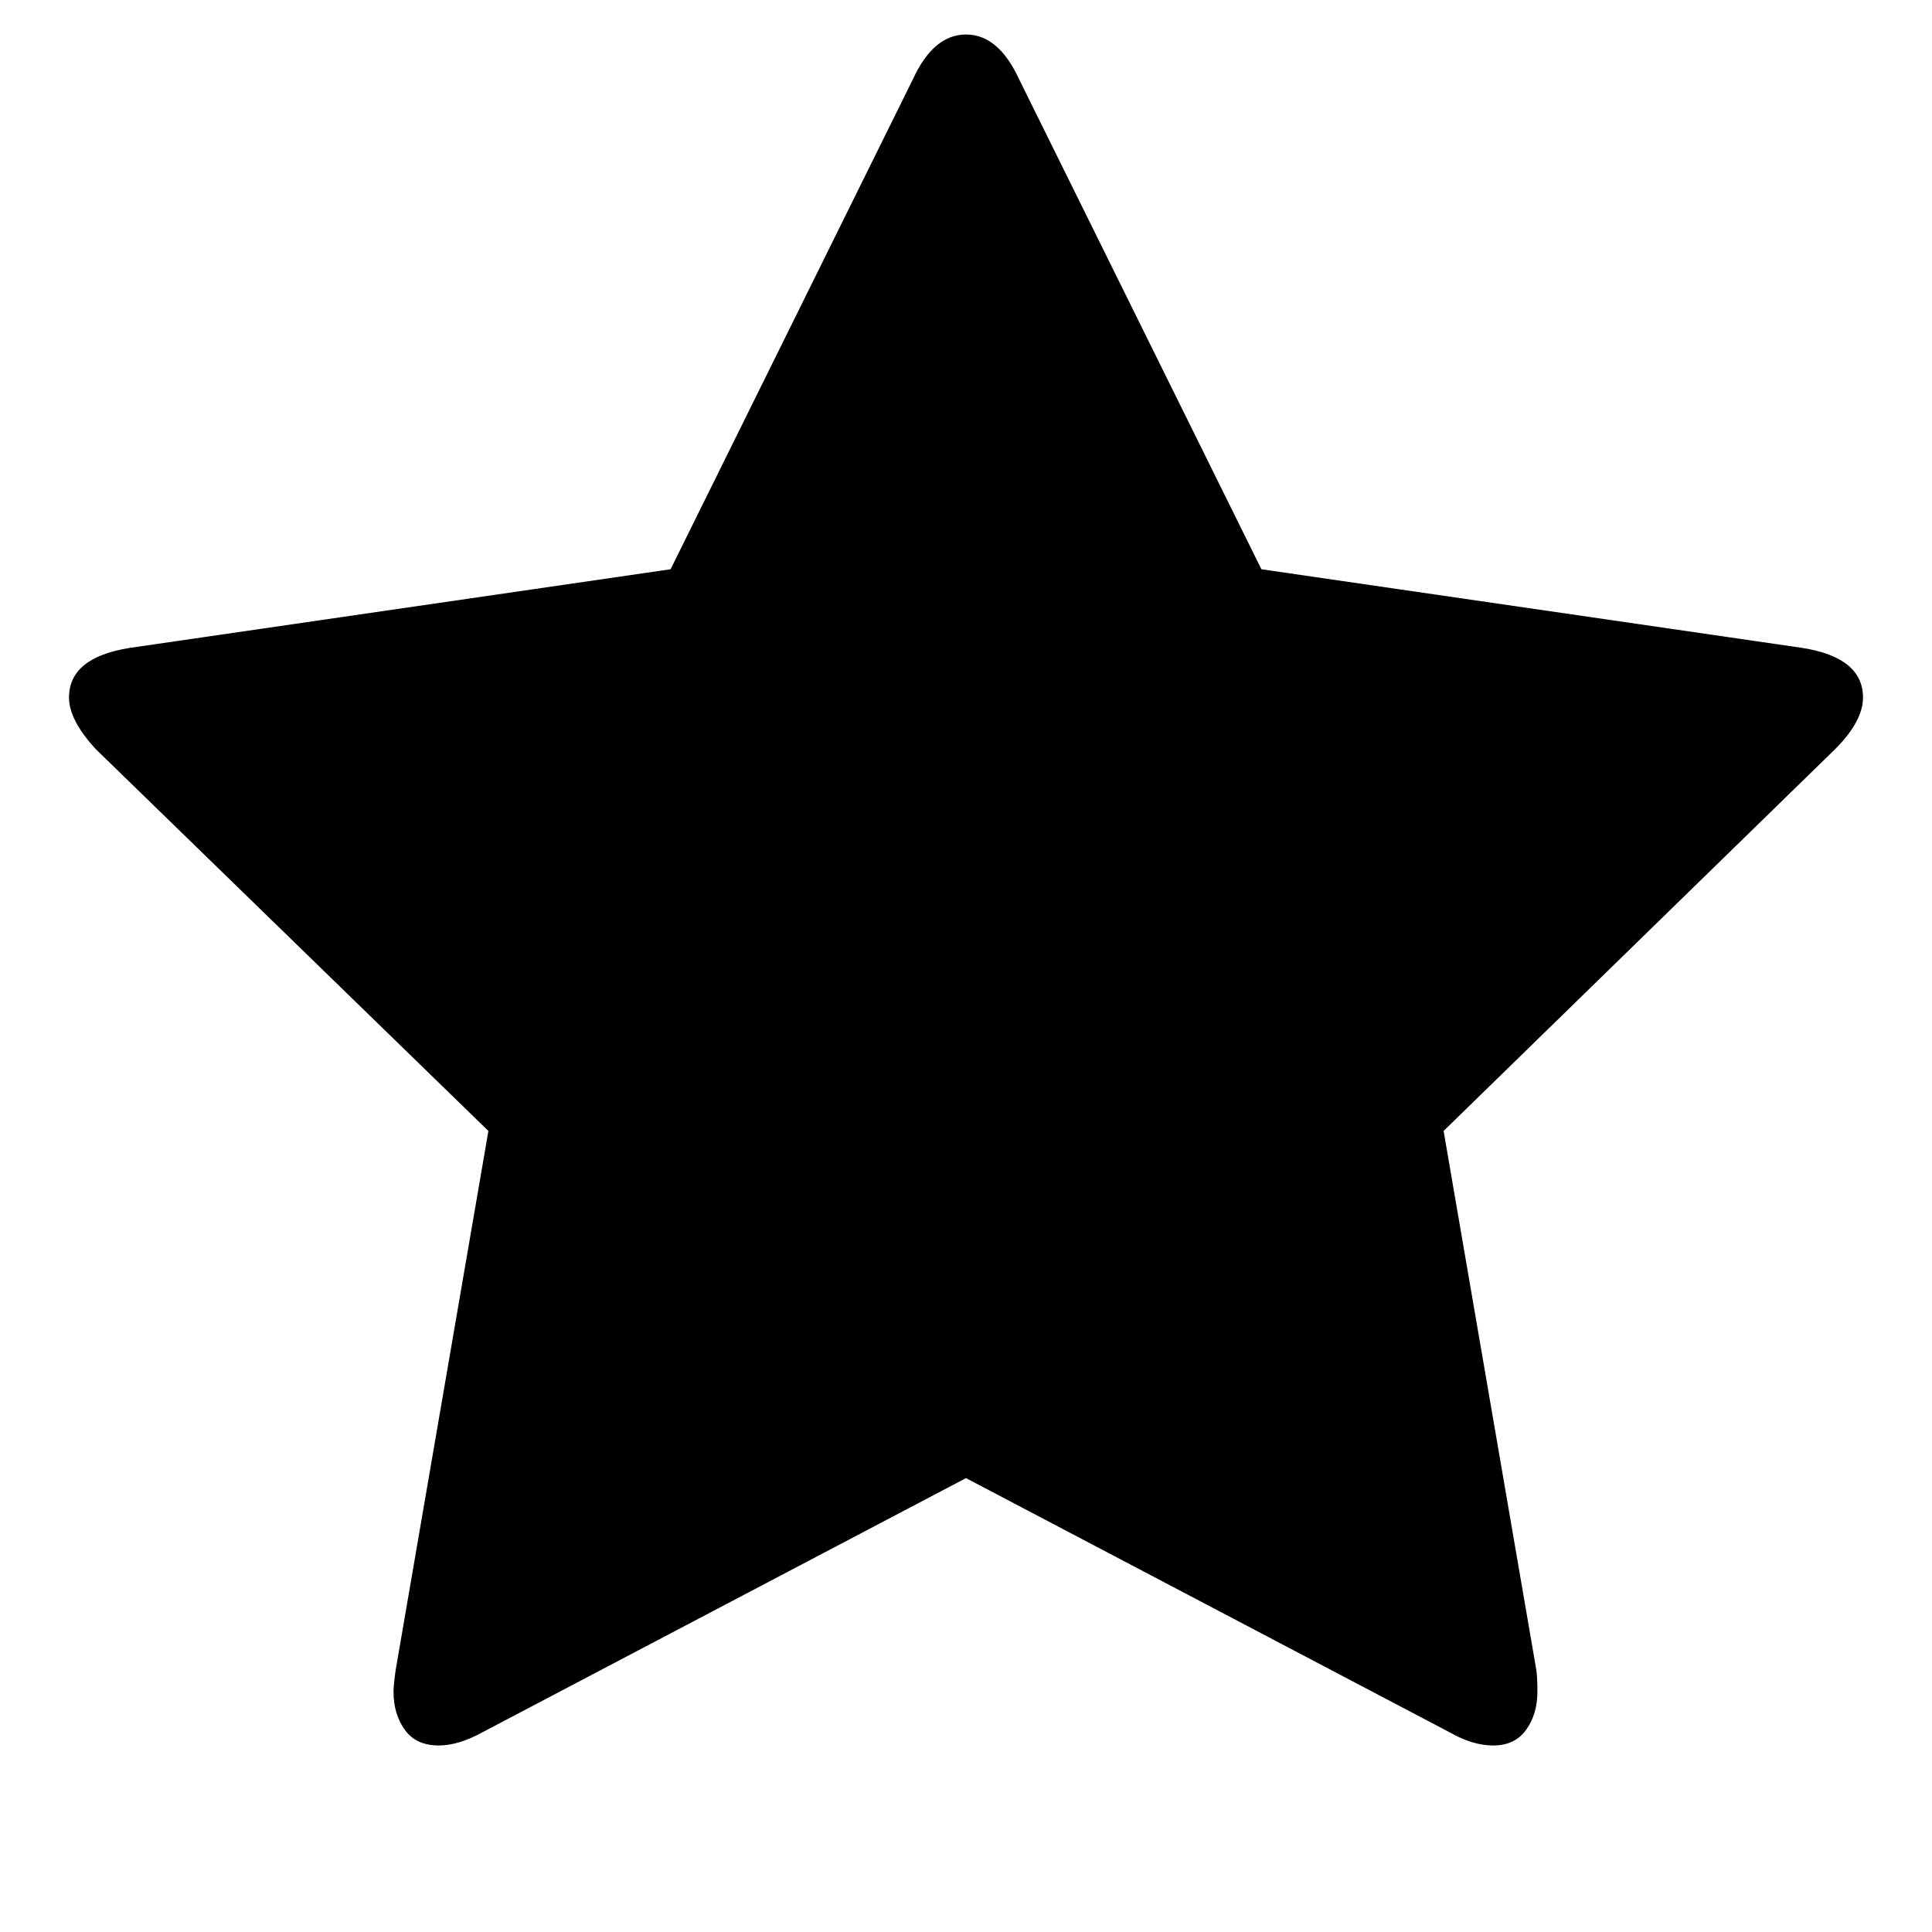
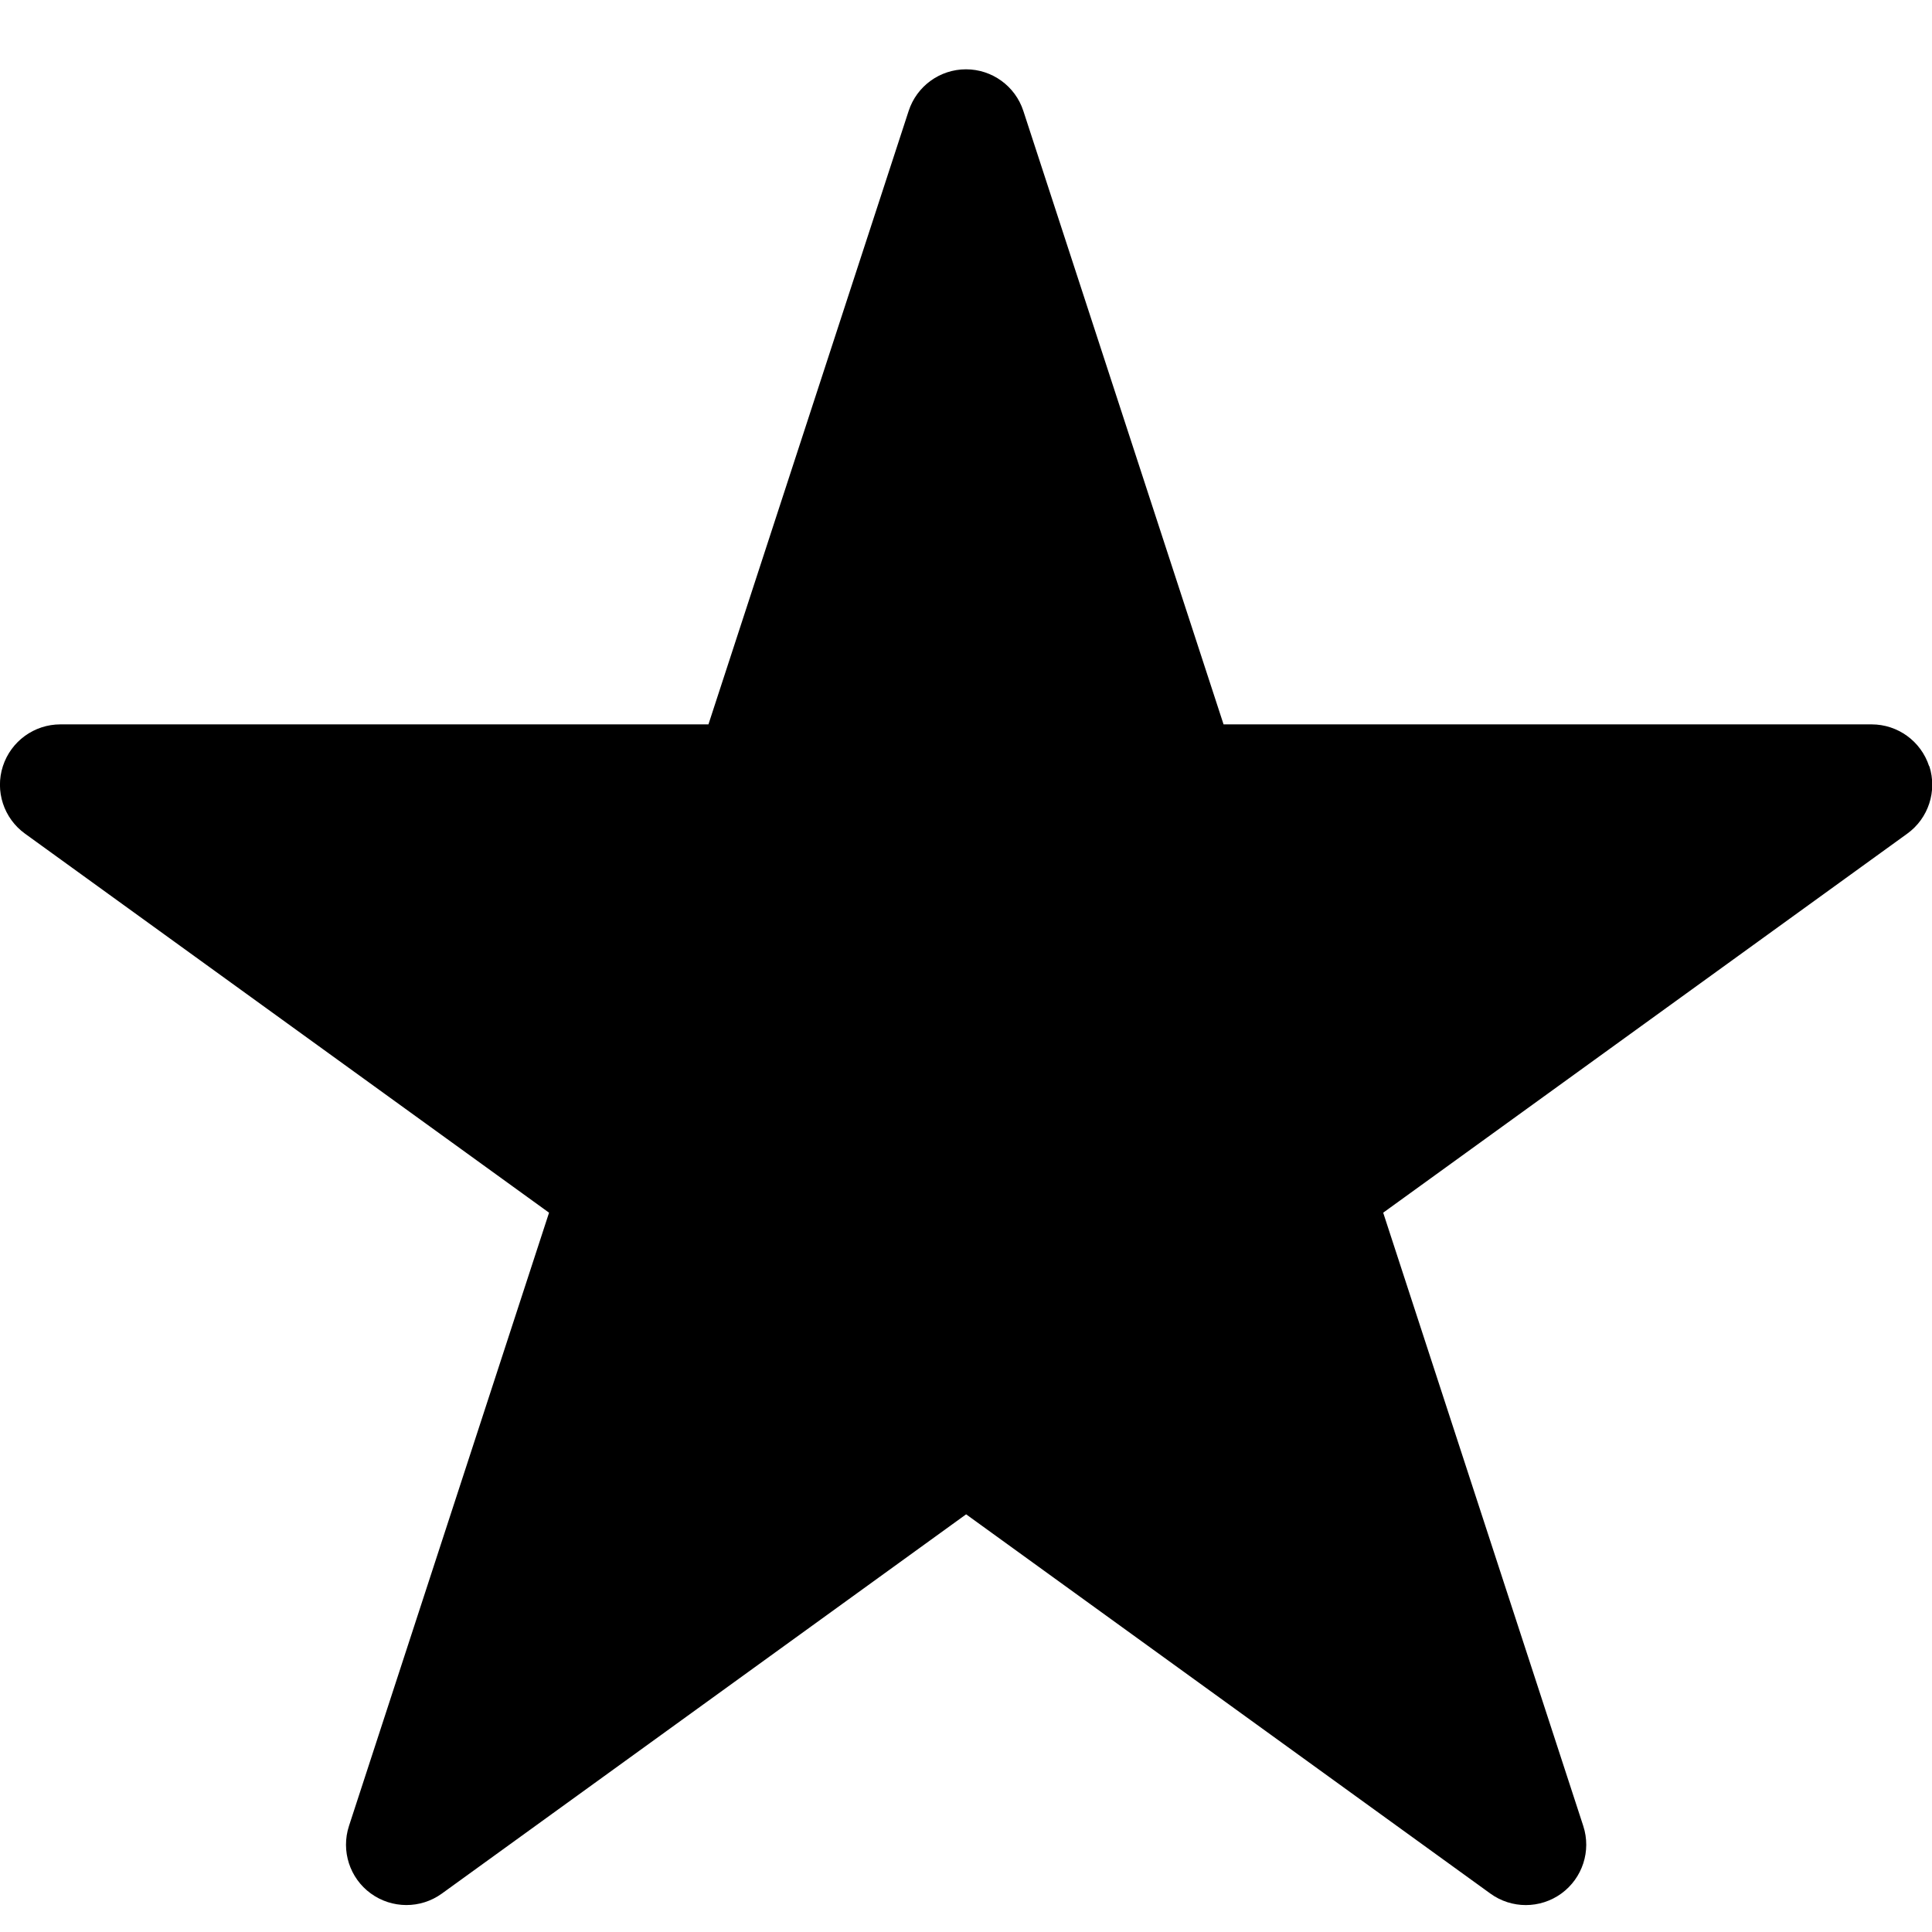
- <svg xmlns="http://www.w3.org/2000/svg" width="1792" height="1792" viewBox="0 0 1792 1792">
-   <path d="M1728 647q0 22-26 48l-363 354 86 500q1 7 1 20 0 21-10.5 35.5t-30.5 14.5q-19 0-40-12l-449-236-449 236q-22 12-40 12-21 0-31.5-14.5t-10.5-35.5q0-6 2-20l86-500-364-354q-25-27-25-48 0-37 56-46l502-73 225-455q19-41 49-41t49 41l225 455 502 73q56 9 56 46z" />
+ <svg xmlns="http://www.w3.org/2000/svg" version="1.1" width="16" height="16" viewBox="0 0 16 16">
+   <path fill="#000000" d="M15.976 6.345c-0.067-0.206-0.259-0.346-0.476-0.346l-5.367-0-1.658-5.080c-0.067-0.206-0.259-0.345-0.475-0.345s-0.408 0.139-0.475 0.345l-1.658 5.080-5.367 0c-0.217 0-0.409 0.14-0.476 0.346s0.007 0.432 0.183 0.559l4.34 3.139-1.657 5.079c-0.067 0.206 0.006 0.432 0.181 0.559s0.412 0.128 0.588 0.001l4.342-3.141 4.342 3.141c0.087 0.063 0.19 0.095 0.293 0.095s0.207-0.032 0.295-0.096c0.175-0.128 0.248-0.353 0.181-0.559l-1.657-5.079 4.34-3.139c0.176-0.127 0.249-0.353 0.183-0.559z" />
</svg>
